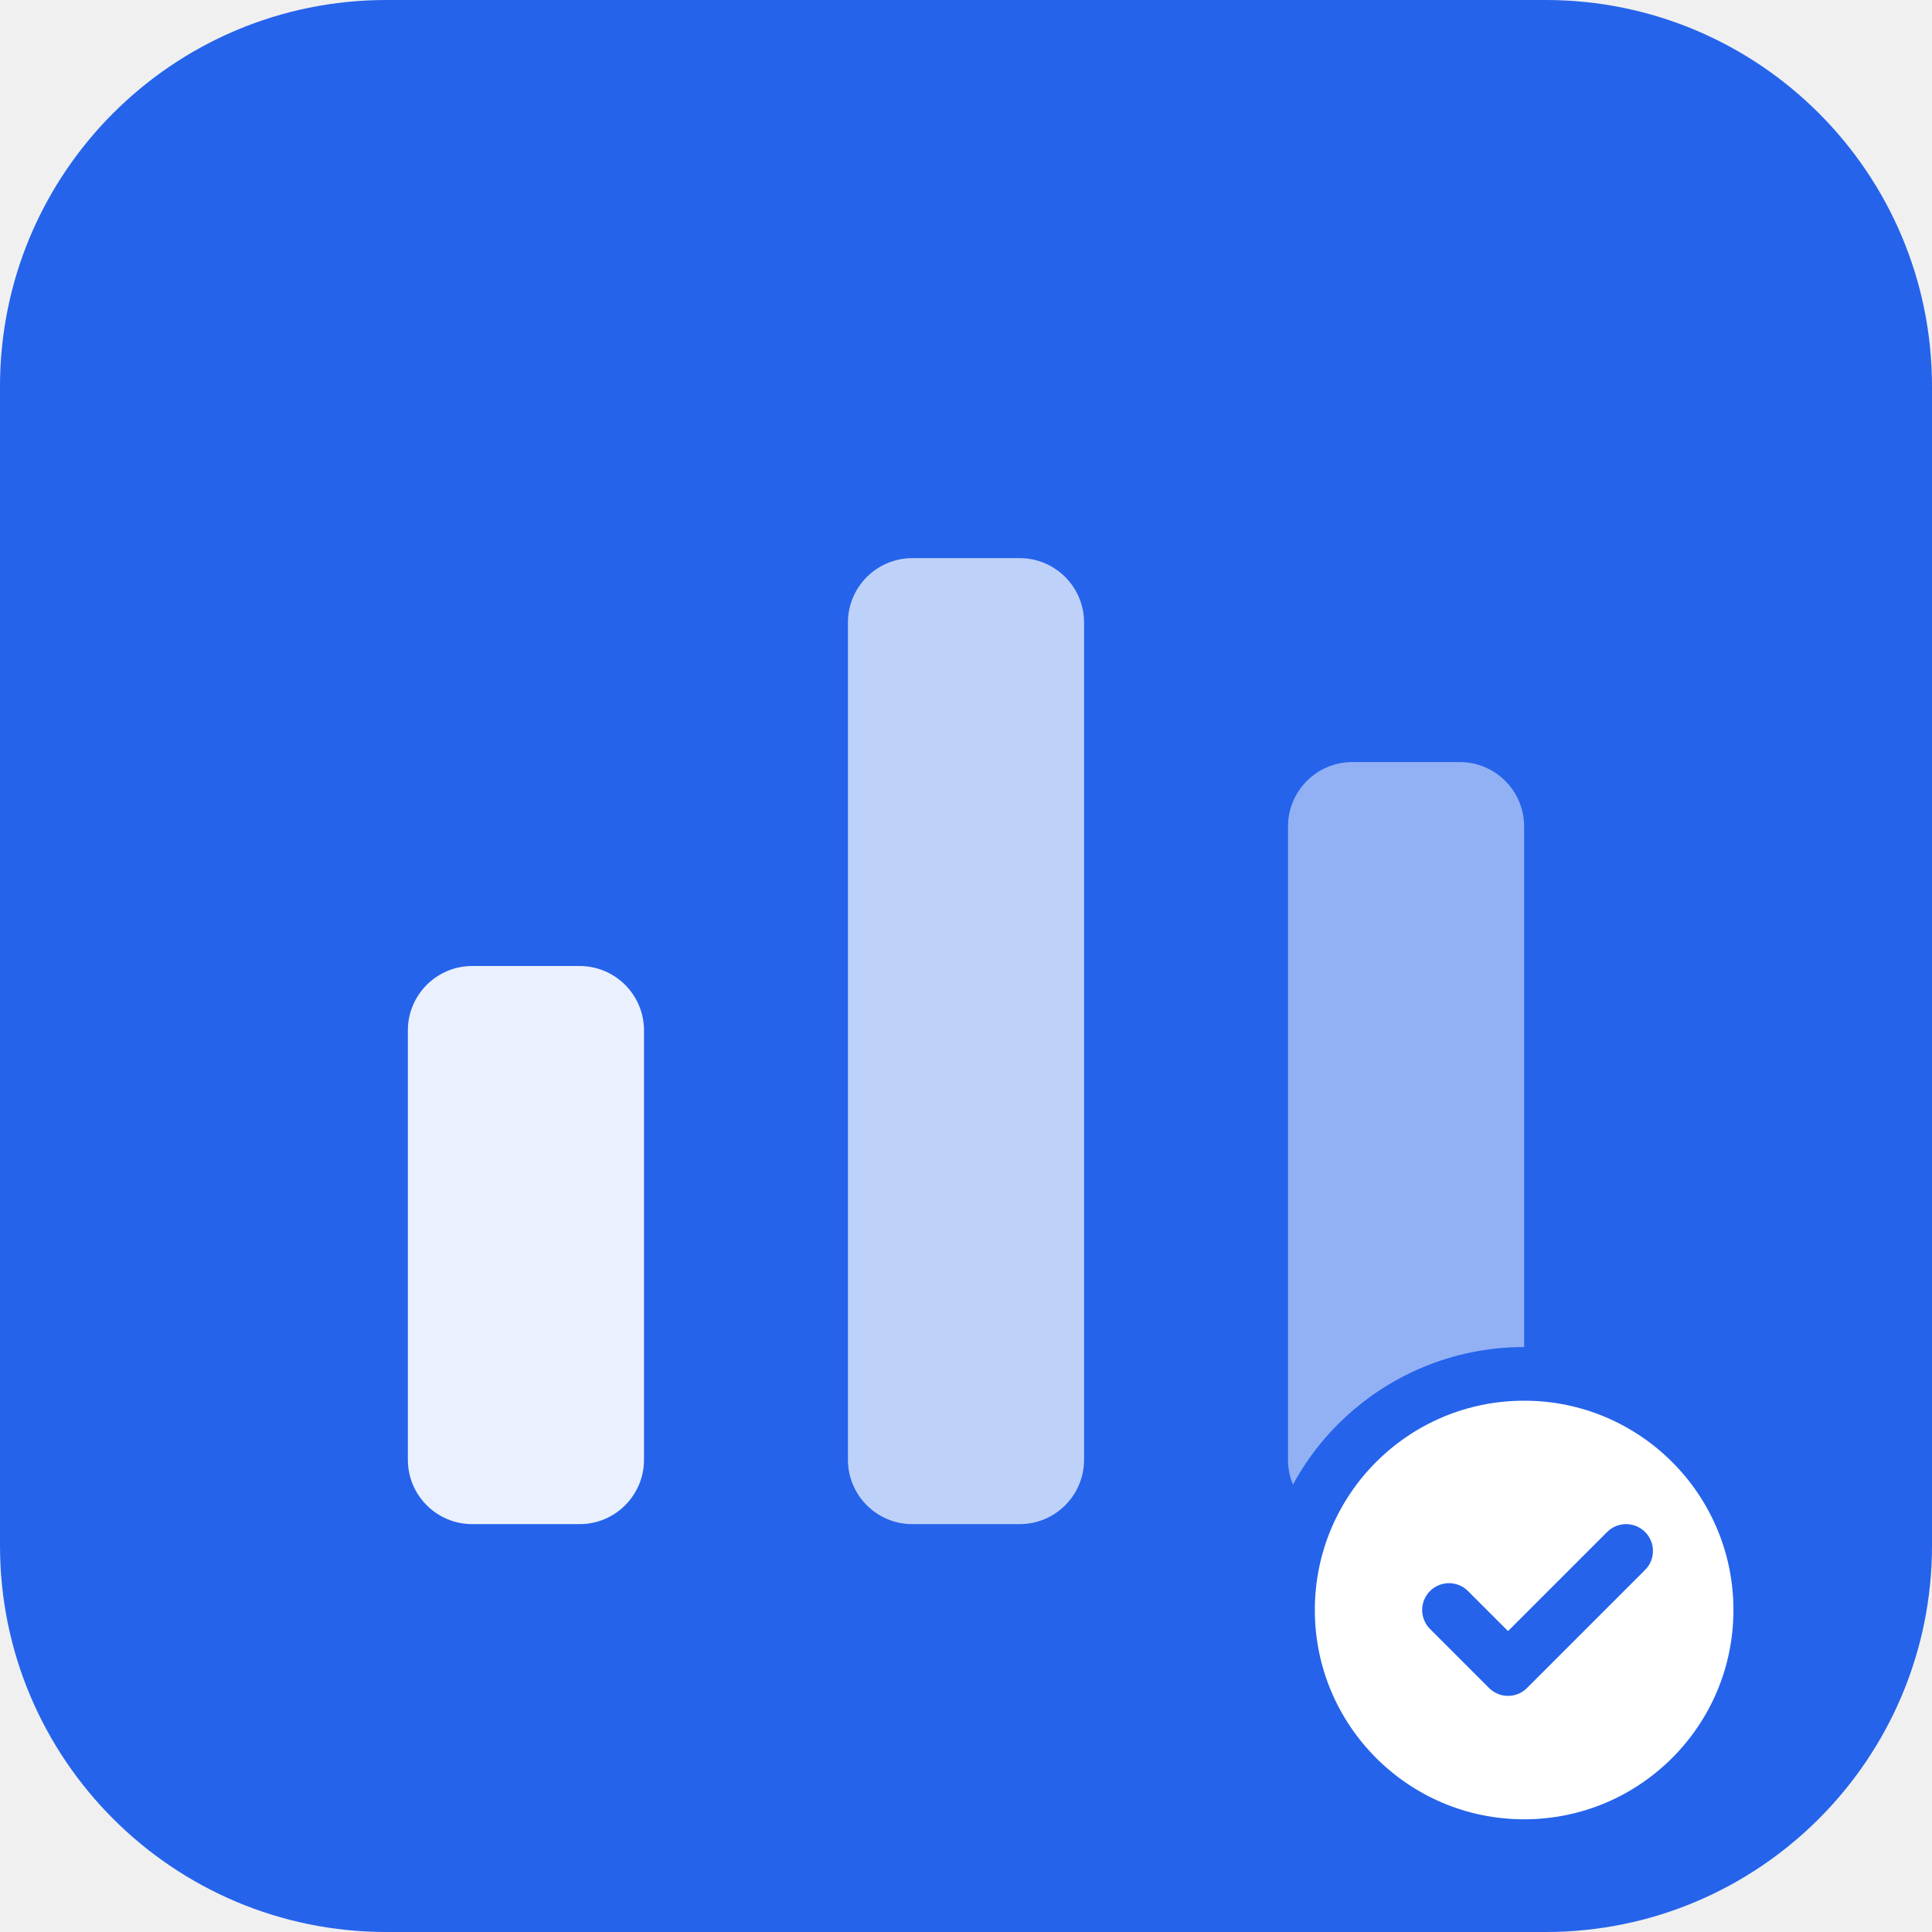
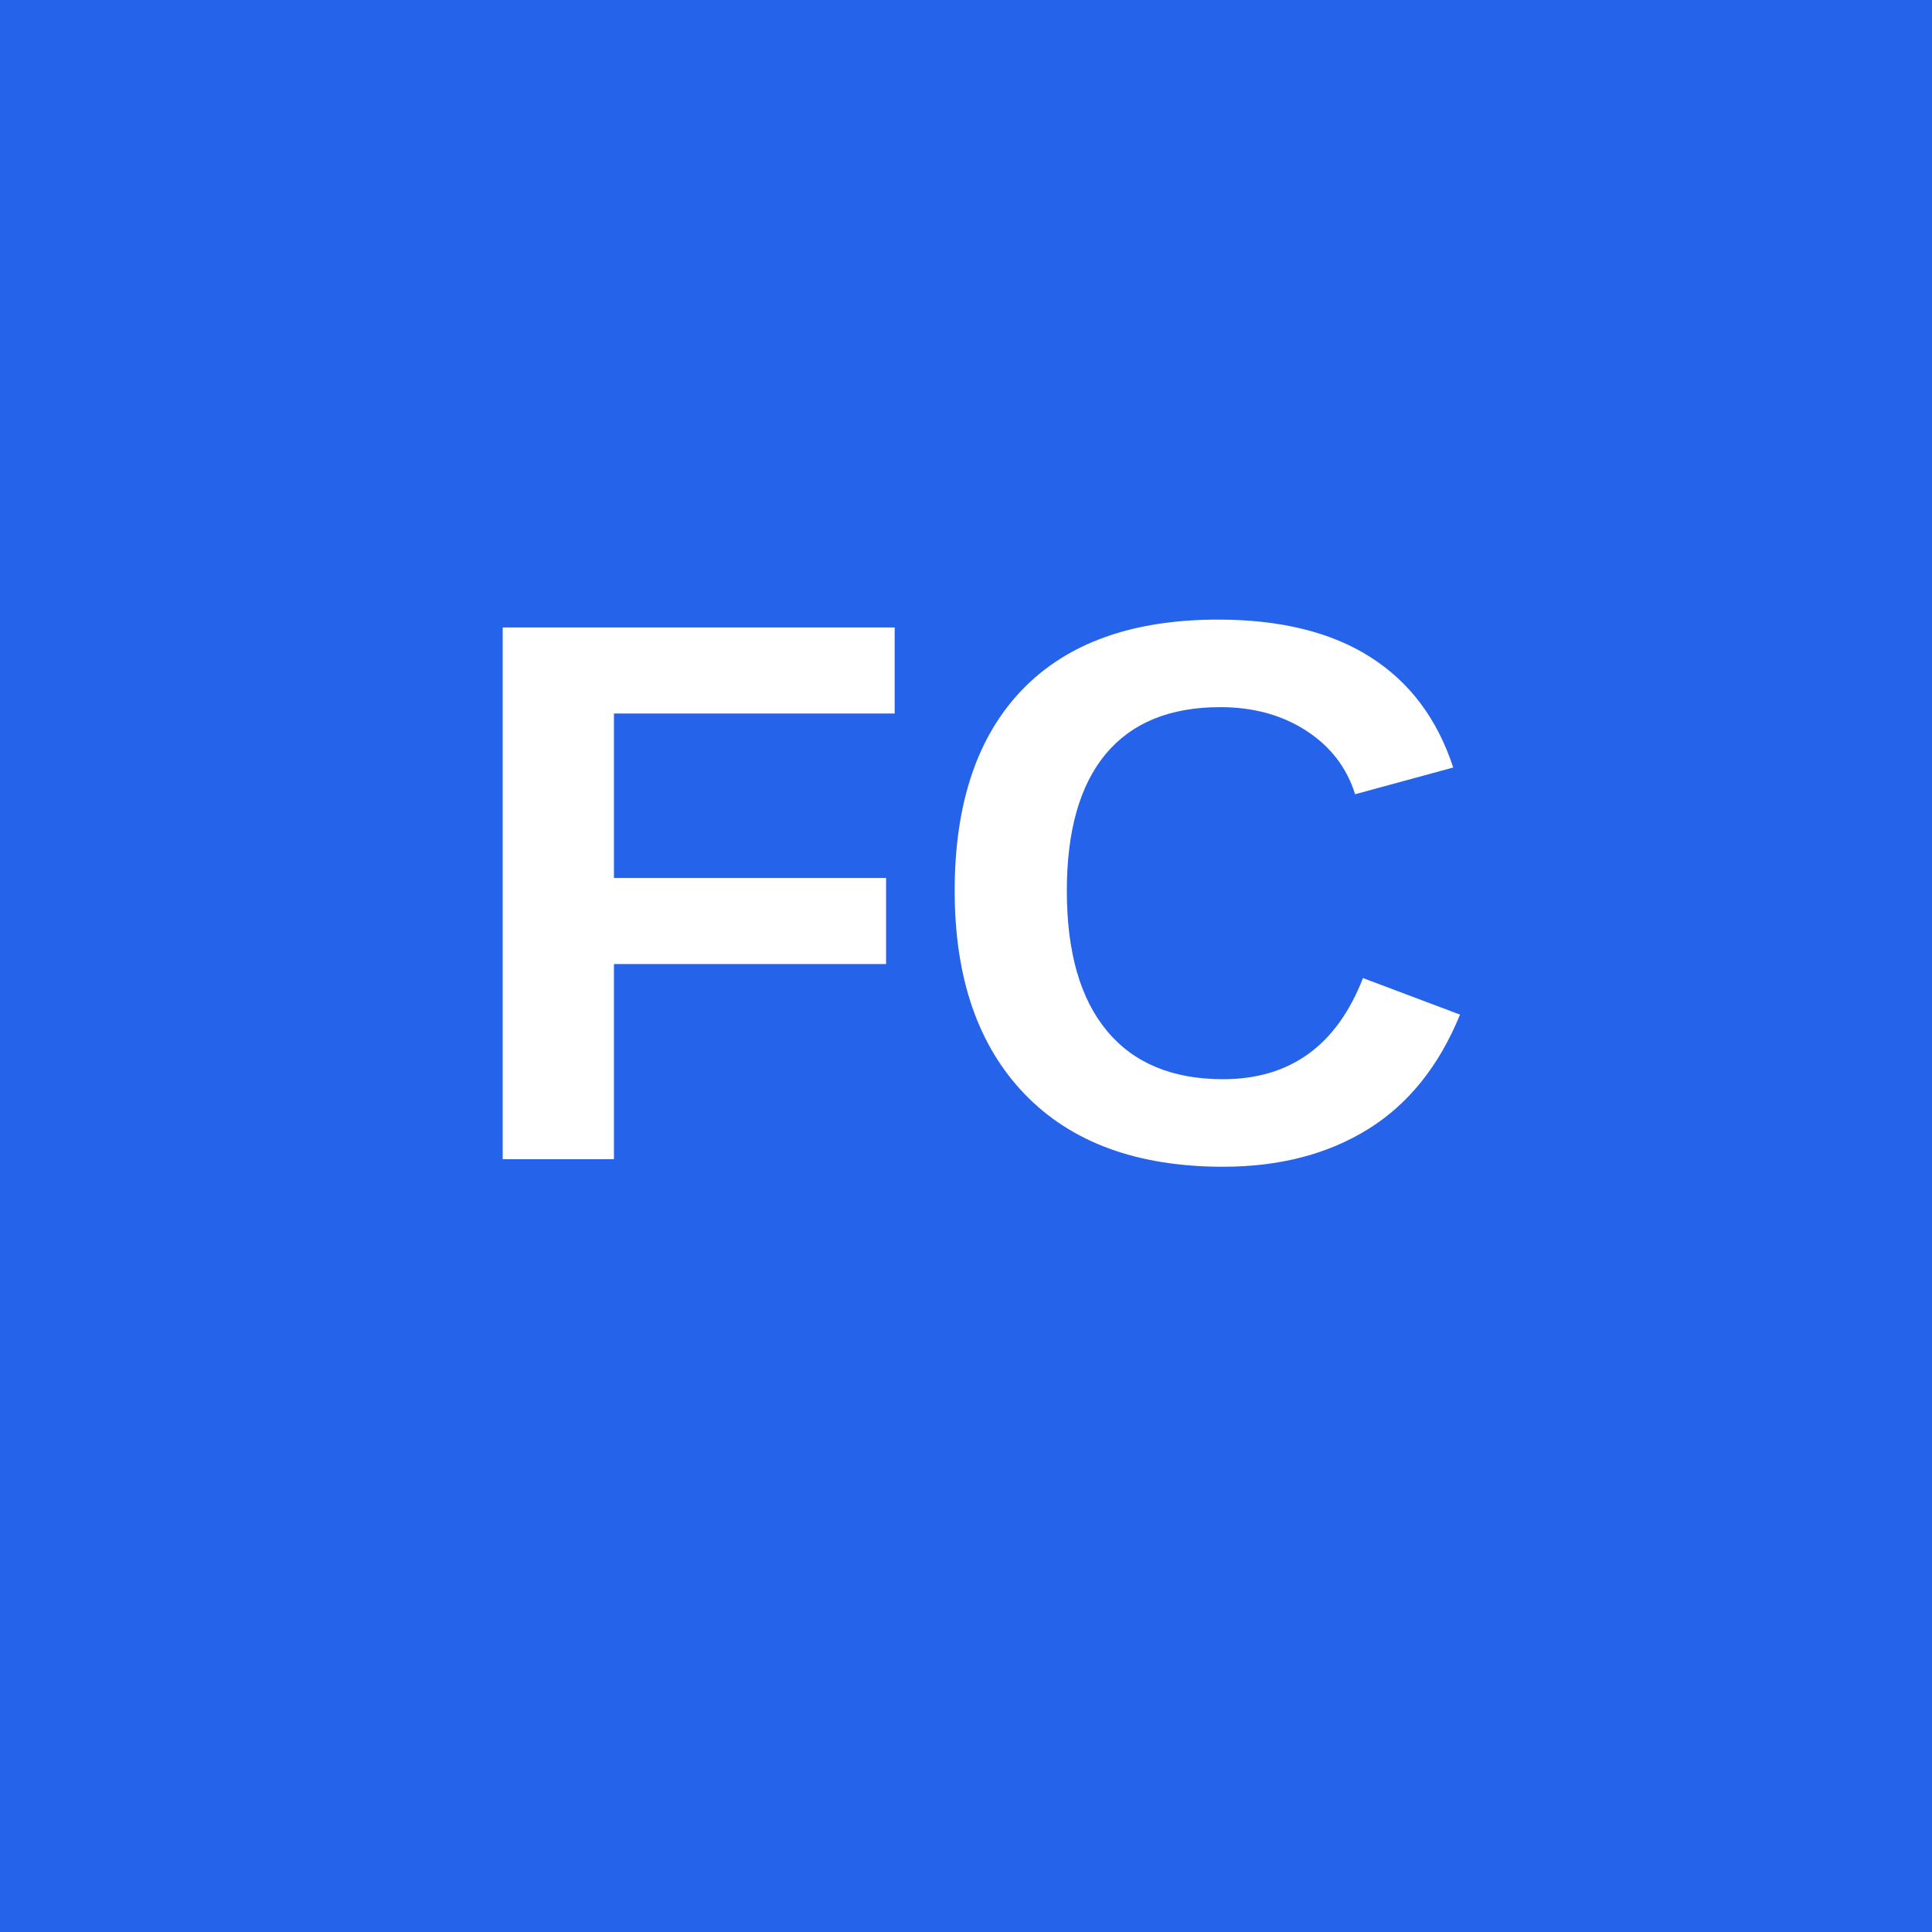
- <svg xmlns="http://www.w3.org/2000/svg" viewBox="0 0 180 180" fill="none">
-   <rect width="180" height="180" rx="36" fill="#2563eb" />
-   <rect x="38" y="90" width="22" height="52" rx="6" fill="white" opacity="0.9" />
-   <rect x="79" y="52" width="22" height="90" rx="6" fill="white" opacity="0.7" />
-   <rect x="120" y="71" width="22" height="71" rx="6" fill="white" opacity="0.5" />
-   <circle cx="142" cy="150" r="22" fill="white" stroke="#2563eb" stroke-width="5" />
-   <path d="M135 150l5.5 5.5 11-11" stroke="#2563eb" stroke-width="5" stroke-linecap="round" stroke-linejoin="round" fill="none" />
+ <svg xmlns="http://www.w3.org/2000/svg" viewBox="0 0 200 200">
+   <rect width="200" height="200" fill="#2563eb" />
+   <text x="100" y="120" font-family="Arial, sans-serif" font-size="80" font-weight="bold" text-anchor="middle" fill="white">FC</text>
</svg>
